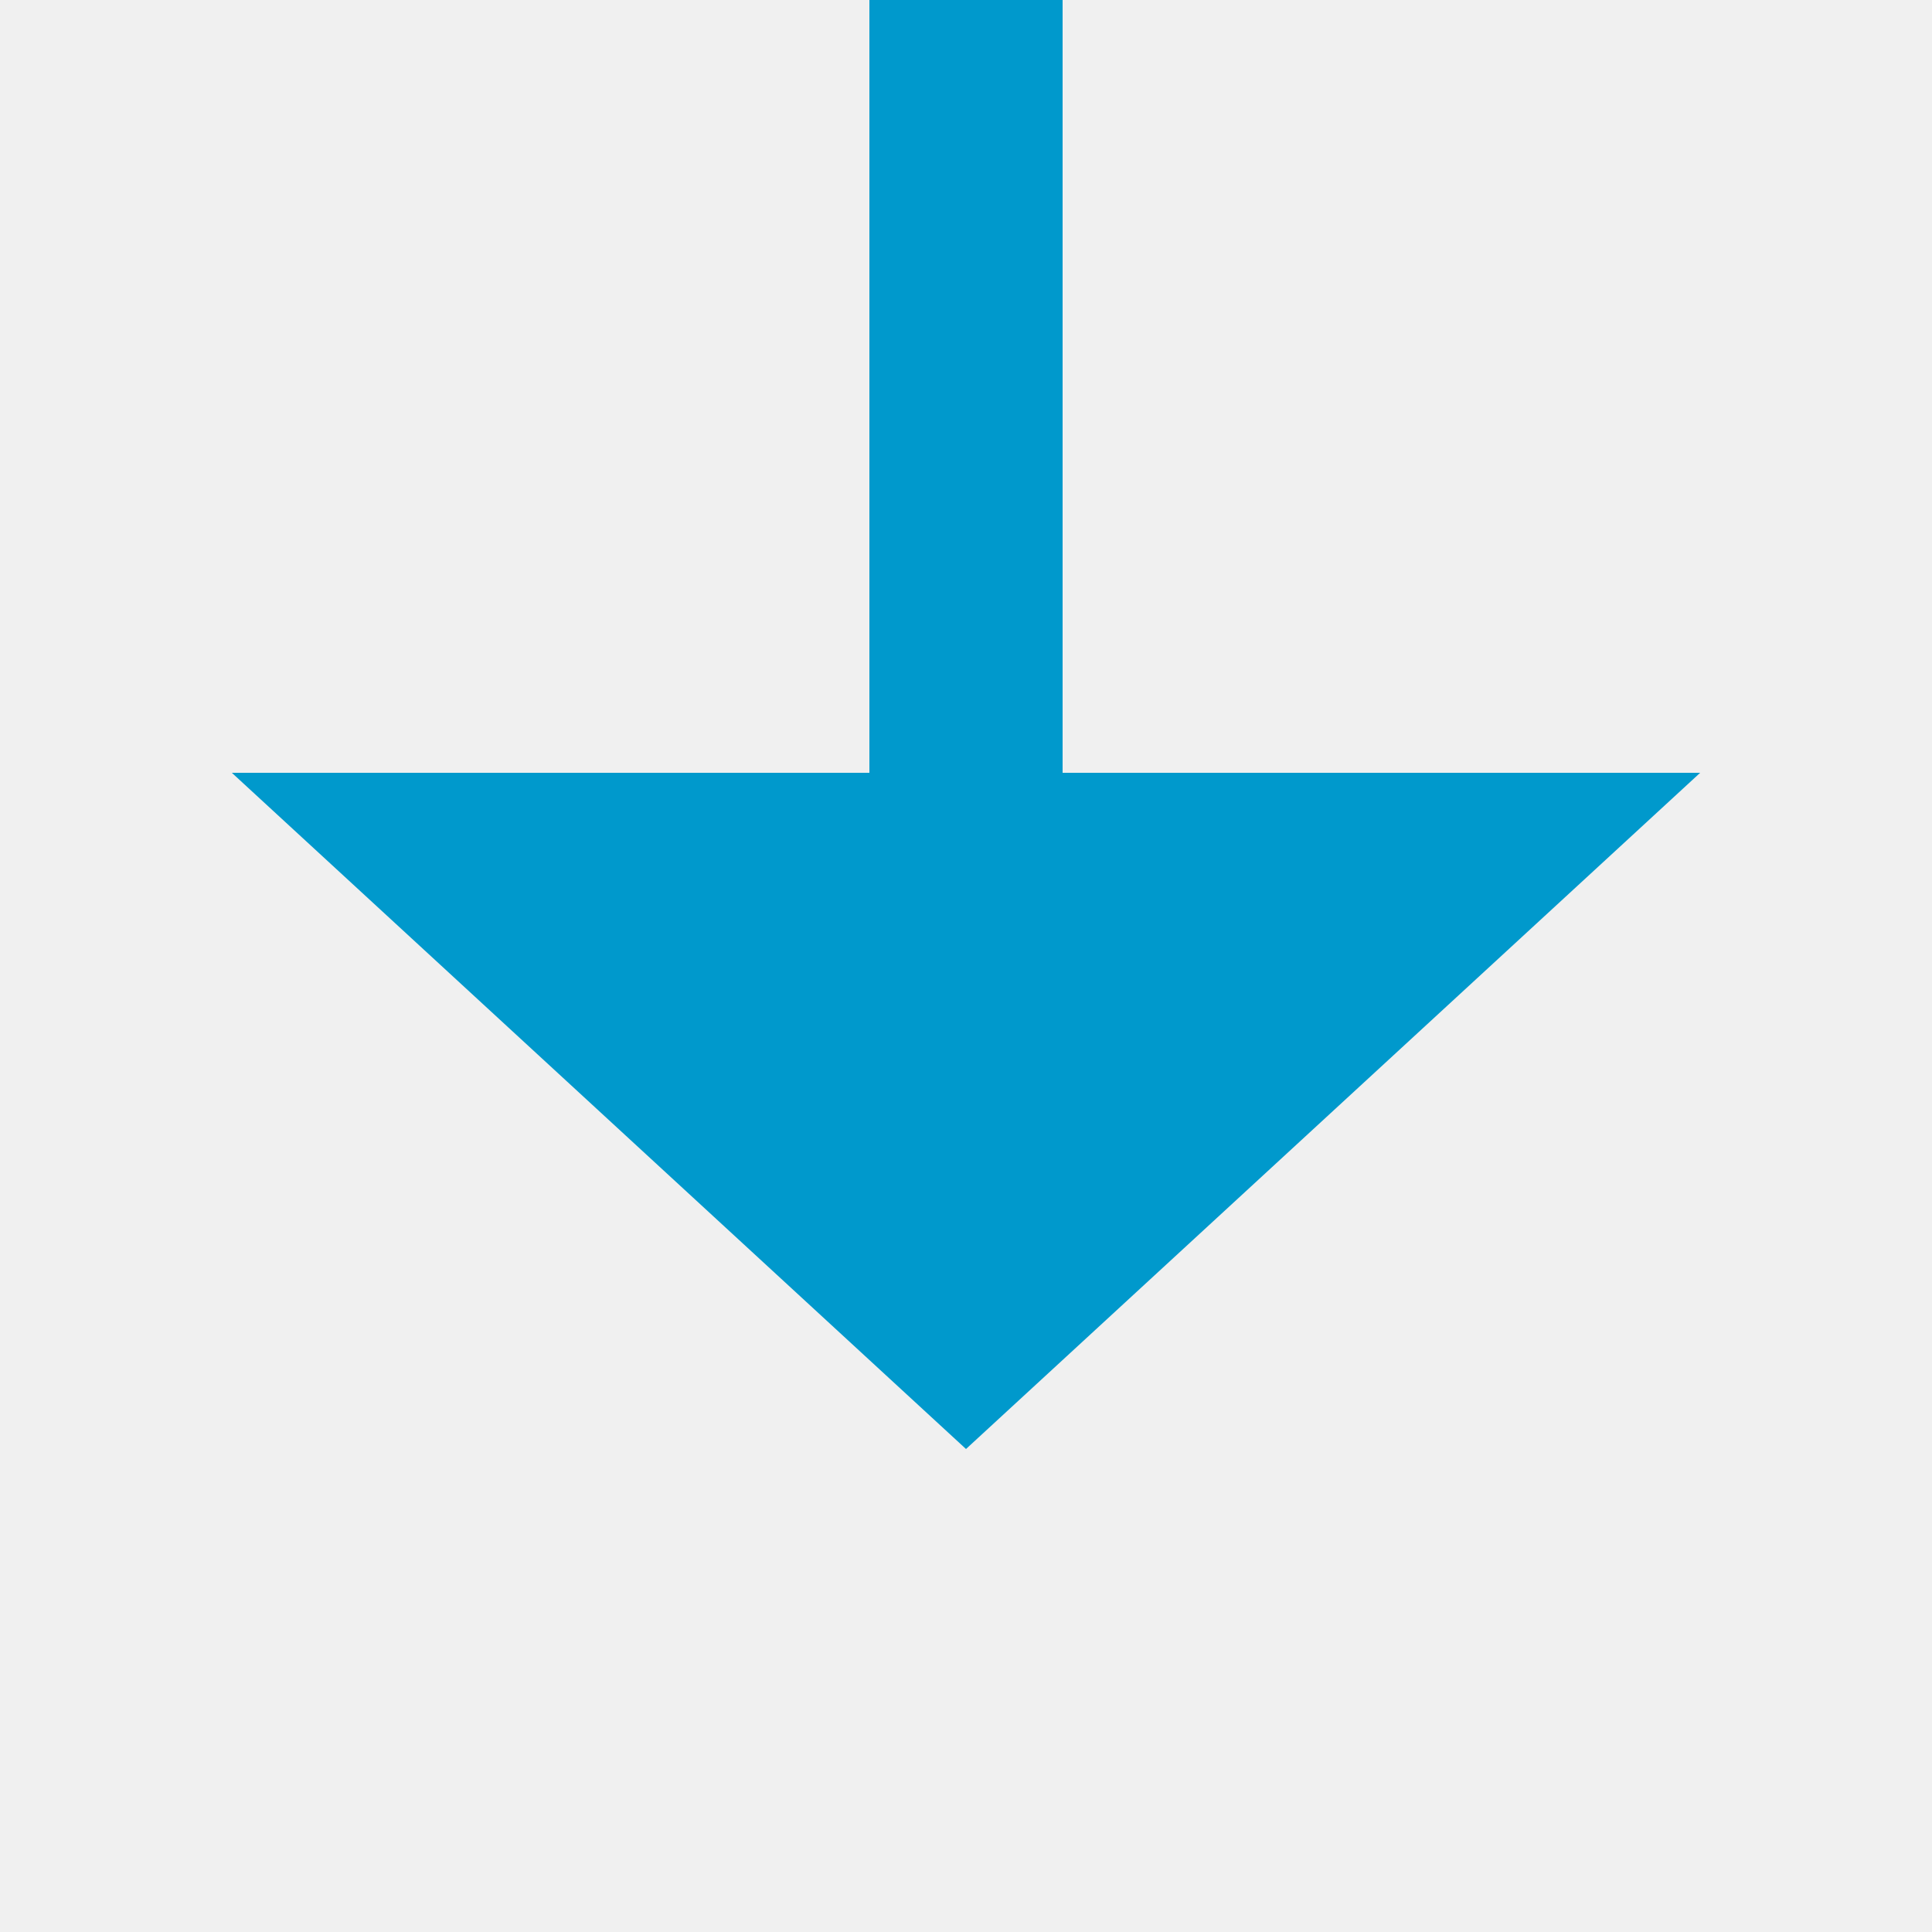
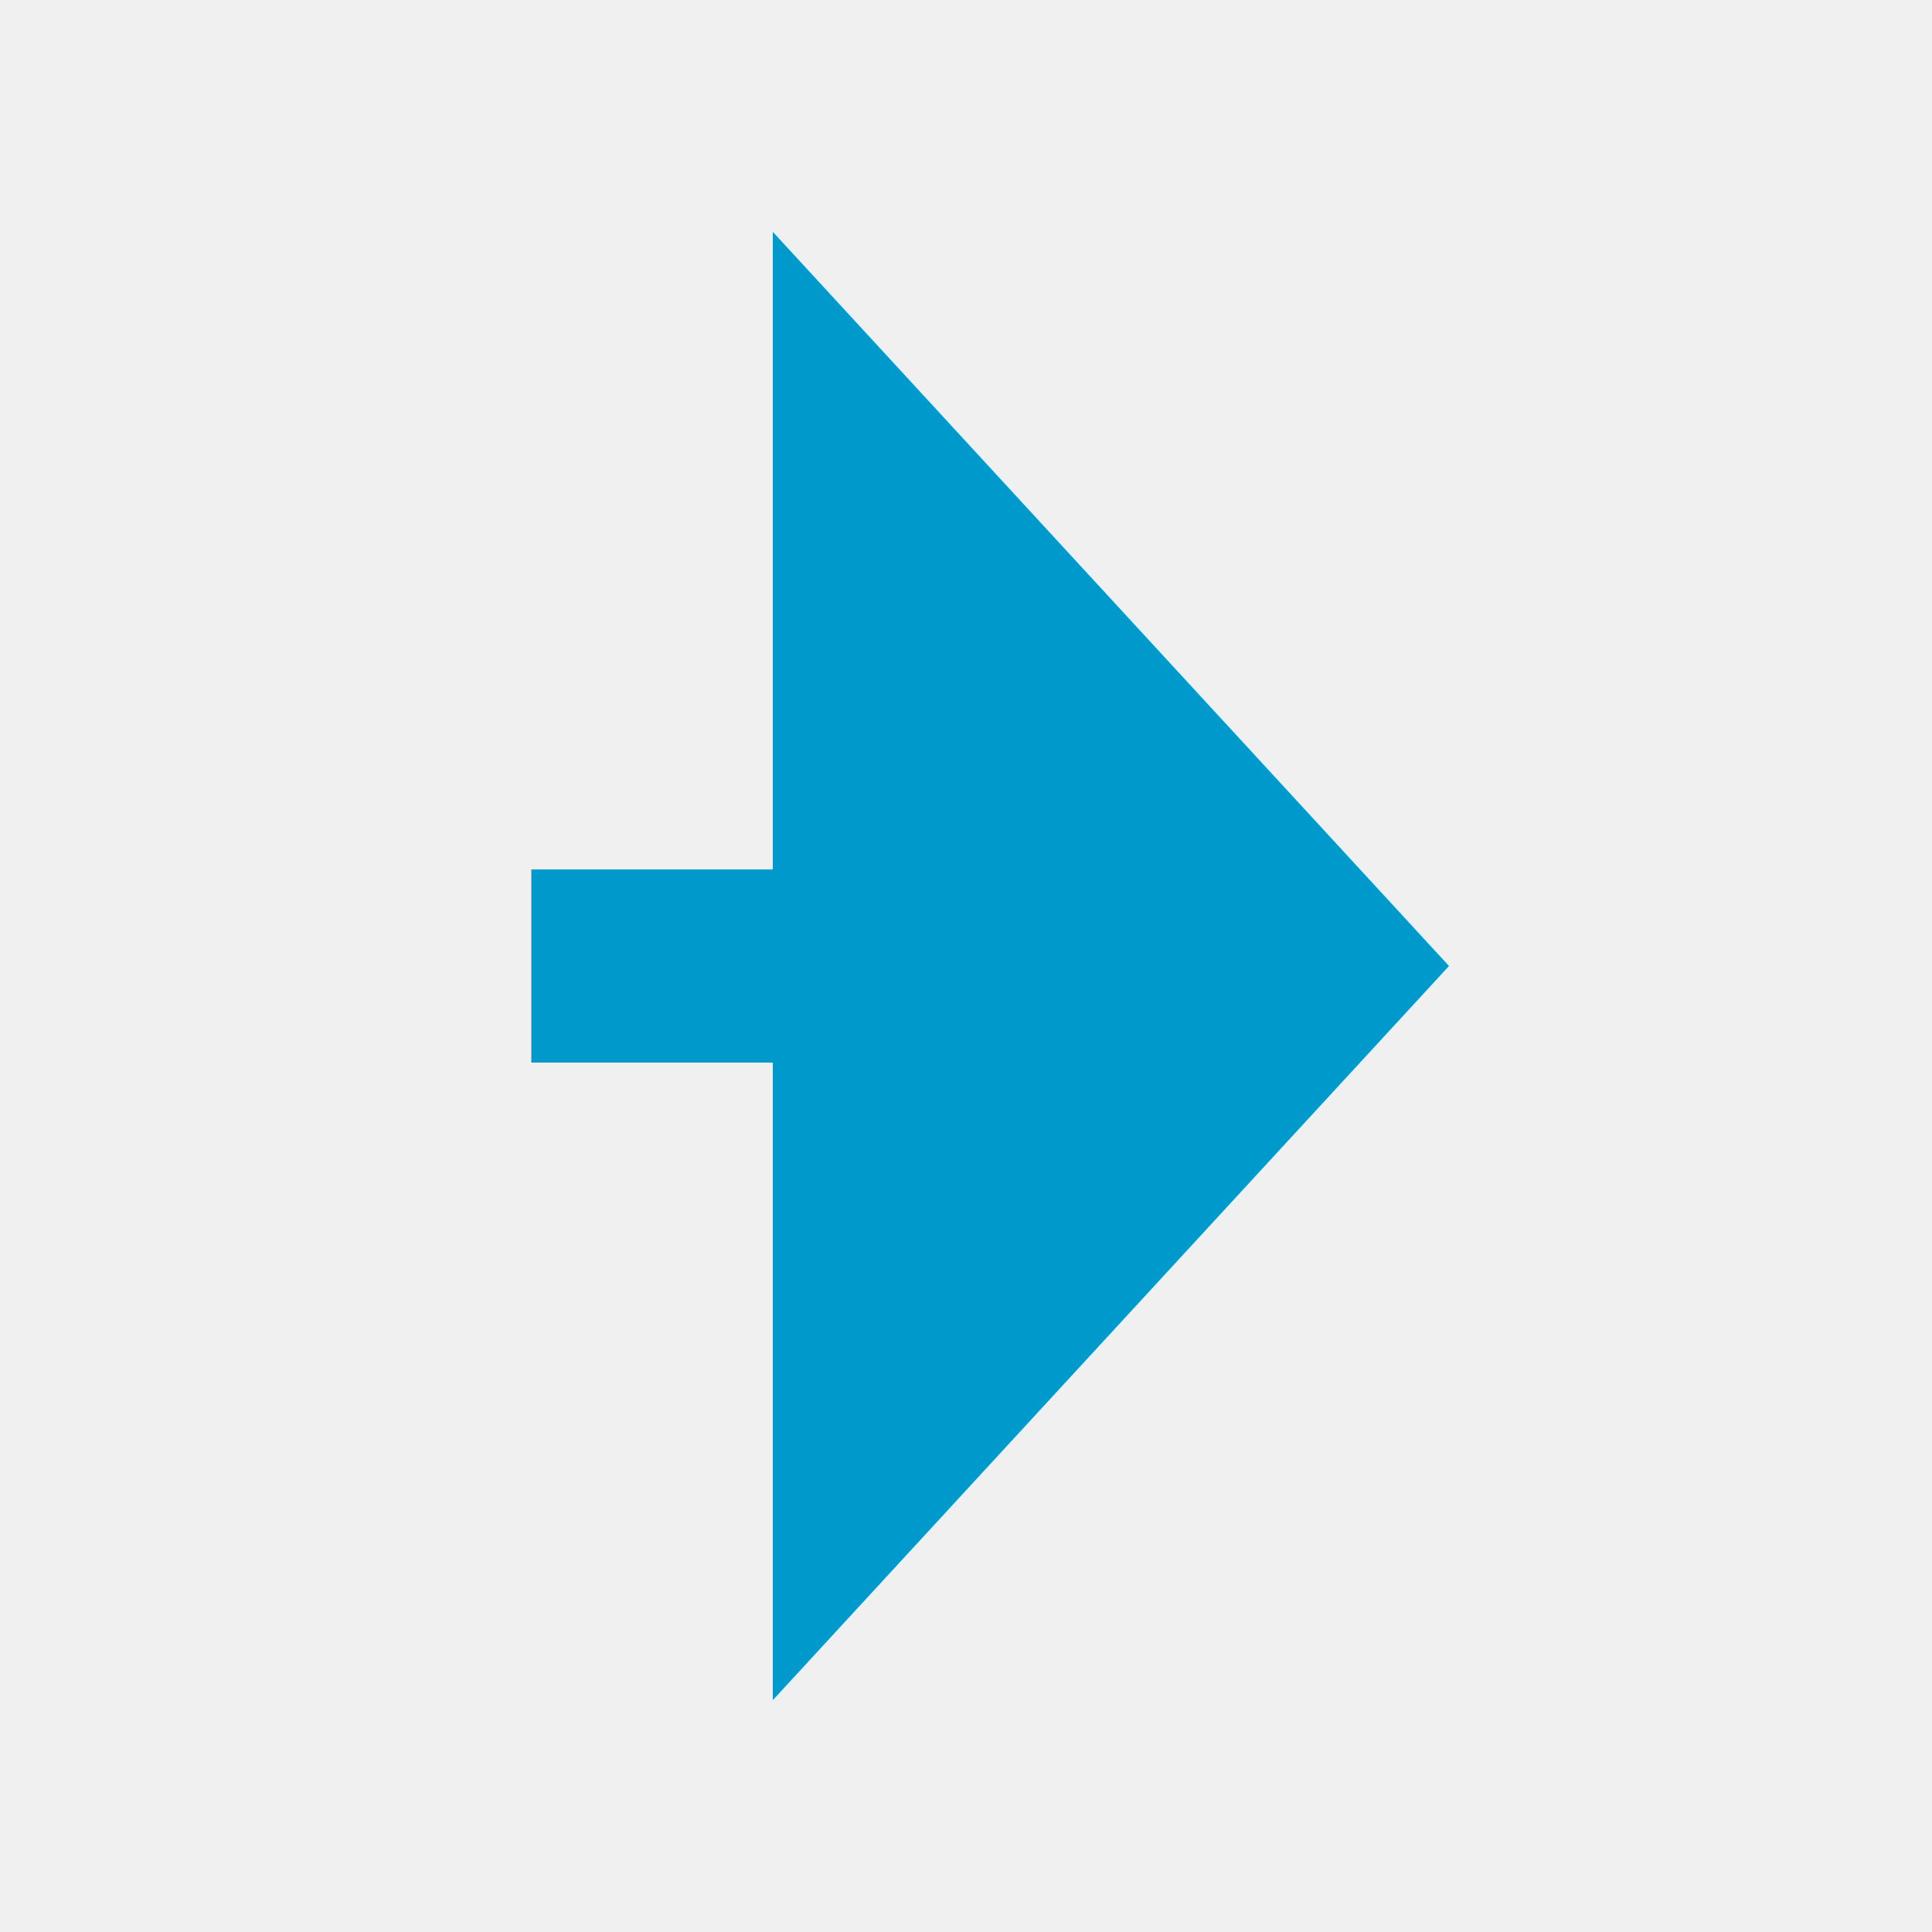
- <svg xmlns="http://www.w3.org/2000/svg" version="1.1" width="20px" height="20px" preserveAspectRatio="xMinYMid meet" viewBox="786 4083 20 18">
-   <path d="M 796 4050  L 796 4091  " stroke-width="2" stroke-dasharray="0" stroke="rgba(0, 153, 204, 1)" fill="none" class="stroke" />
-   <path d="M 788.4 4090  L 796 4097  L 803.6 4090  L 788.4 4090  Z " fill-rule="nonzero" fill="rgba(0, 153, 204, 1)" stroke="none" class="fill" />
+ <svg xmlns="http://www.w3.org/2000/svg" version="1.1" width="20px" height="20px" preserveAspectRatio="xMinYMid meet" viewBox="911 4124 20 18">
+   <defs>
+     <mask fill="white" id="Clip956">
+       <path d="M 883.5 4120  L 916.5 4120  L 916.5 4145  L 883.5 4145  Z M 874 4120  L 936 4120  L 936 4145  L 874 4145  Z " fill-rule="evenodd" />
+     </mask>
+   </defs>
+   <path d="M 883.5 4133  L 874 4133  M 916.5 4133  L 920 4133  " stroke-width="2" stroke-dasharray="0" stroke="rgba(0, 153, 204, 1)" fill="none" class="stroke" />
+   <path d="M 919 4140.6  L 926 4133  L 919 4125.4  L 919 4140.6  Z " fill-rule="nonzero" fill="rgba(0, 153, 204, 1)" stroke="none" class="fill" mask="url(#Clip956)" />
</svg>
